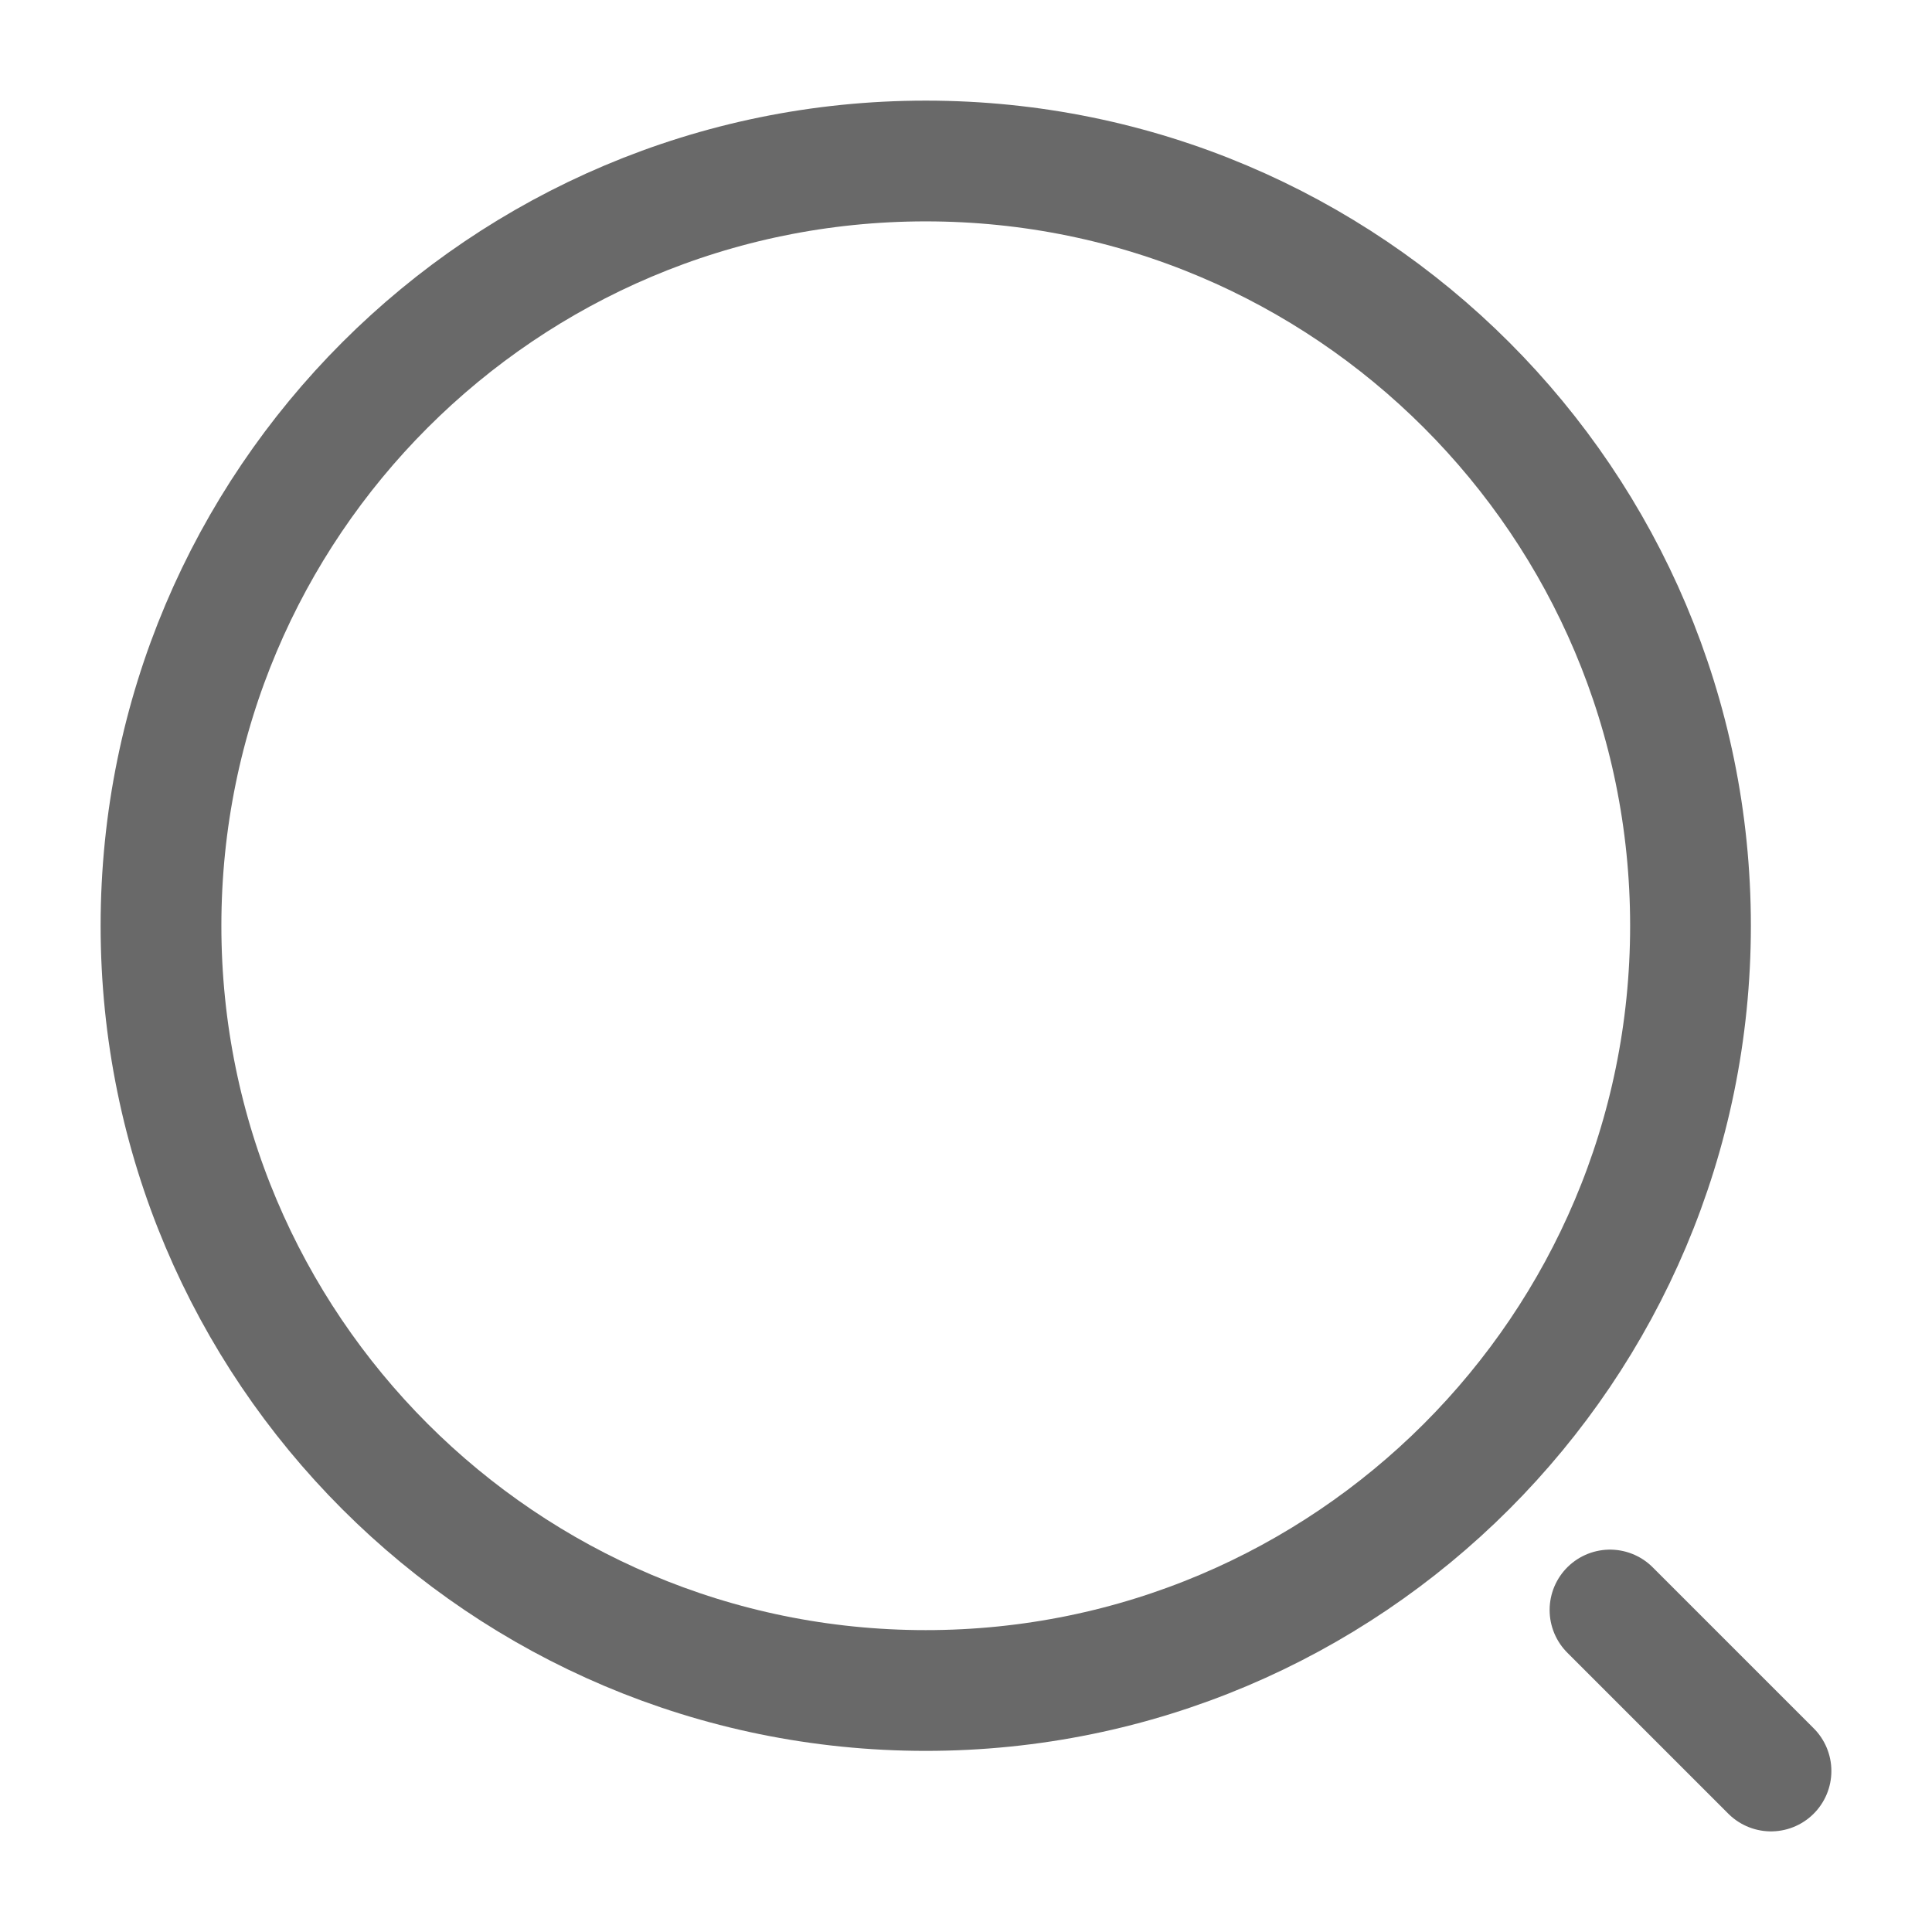
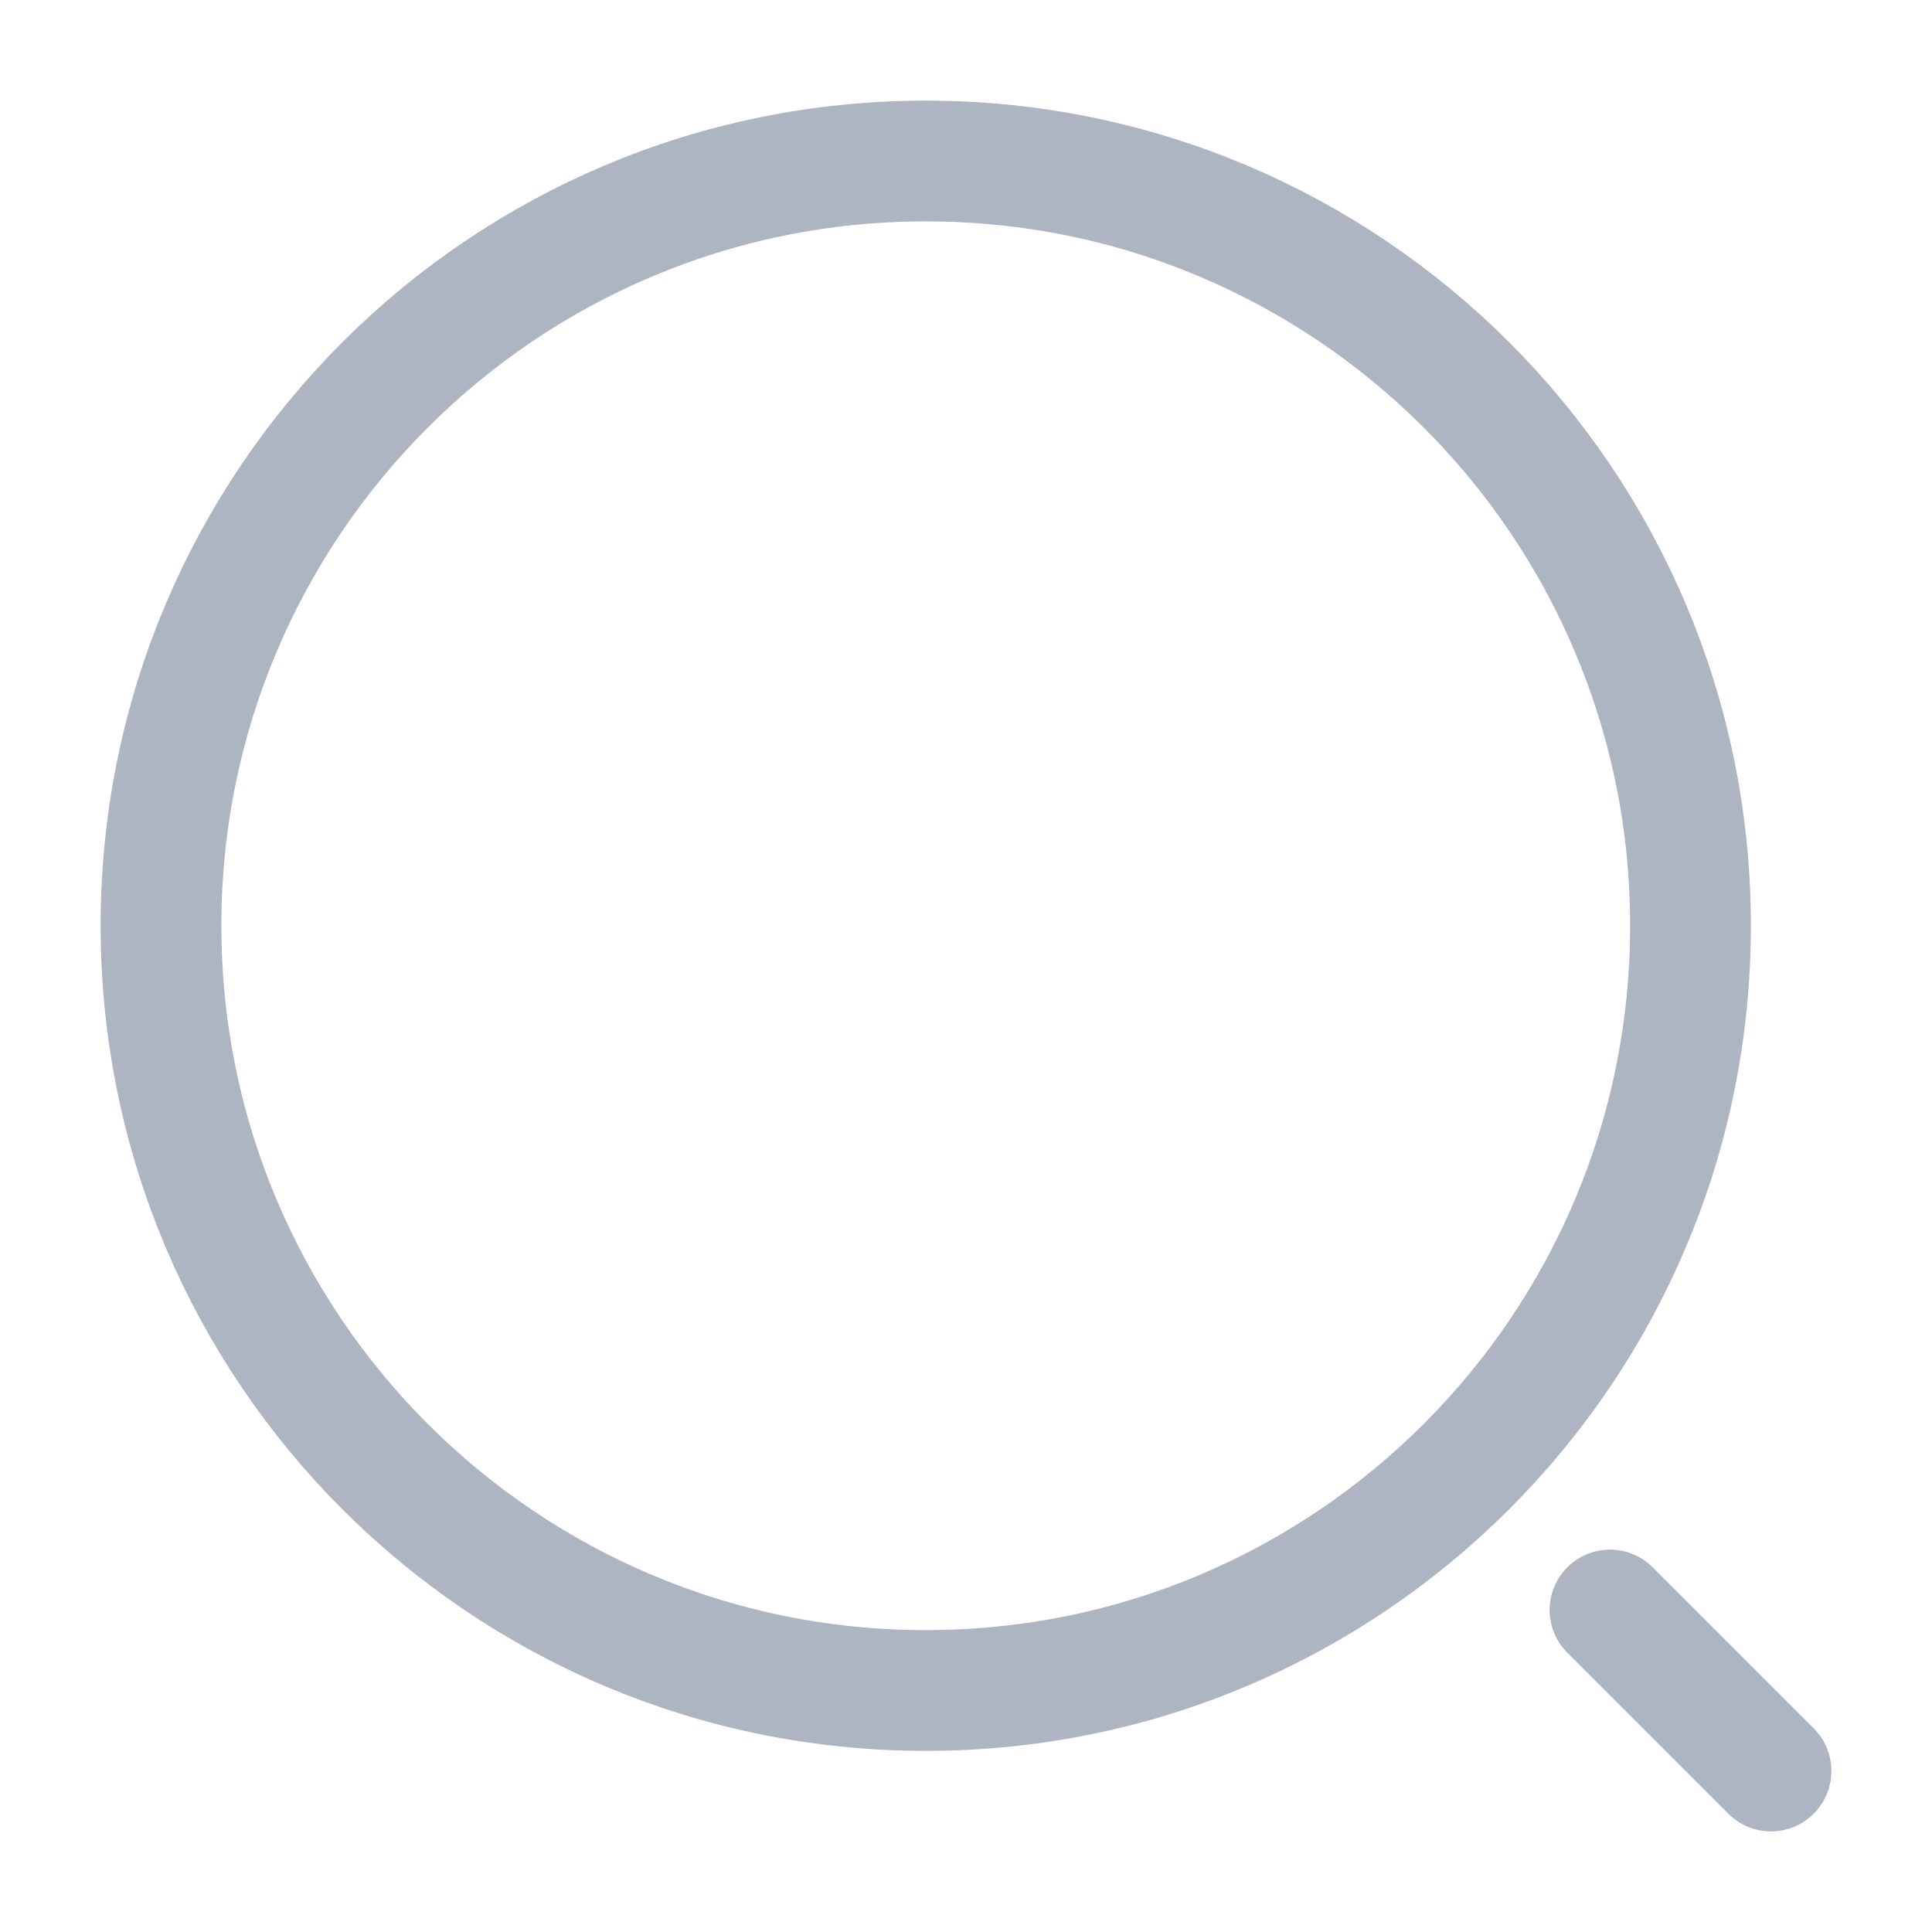
<svg xmlns="http://www.w3.org/2000/svg" width="24" height="24" viewBox="0 0 24 24" fill="none">
-   <path d="M11.5 21C16.747 21 21 16.747 21 11.5C21 6.253 16.747 2 11.5 2C6.253 2 2 6.253 2 11.5C2 16.747 6.253 21 11.5 21Z" stroke="#696969" stroke-width="1.5" stroke-linecap="round" stroke-linejoin="round" />
-   <path d="M22 22L20 20" stroke="#696969" stroke-width="1.5" stroke-linecap="round" stroke-linejoin="round" />
+   <path d="M11.5 21C16.747 21 21 16.747 21 11.5C21 6.253 16.747 2 11.5 2C6.253 2 2 6.253 2 11.5C2 16.747 6.253 21 11.5 21Z" stroke="#ADB5C2" stroke-width="1.5" stroke-linecap="round" stroke-linejoin="round" />
+   <path d="M22 22L20 20" stroke="#ADB5C2" stroke-width="1.5" stroke-linecap="round" stroke-linejoin="round" />
</svg>
